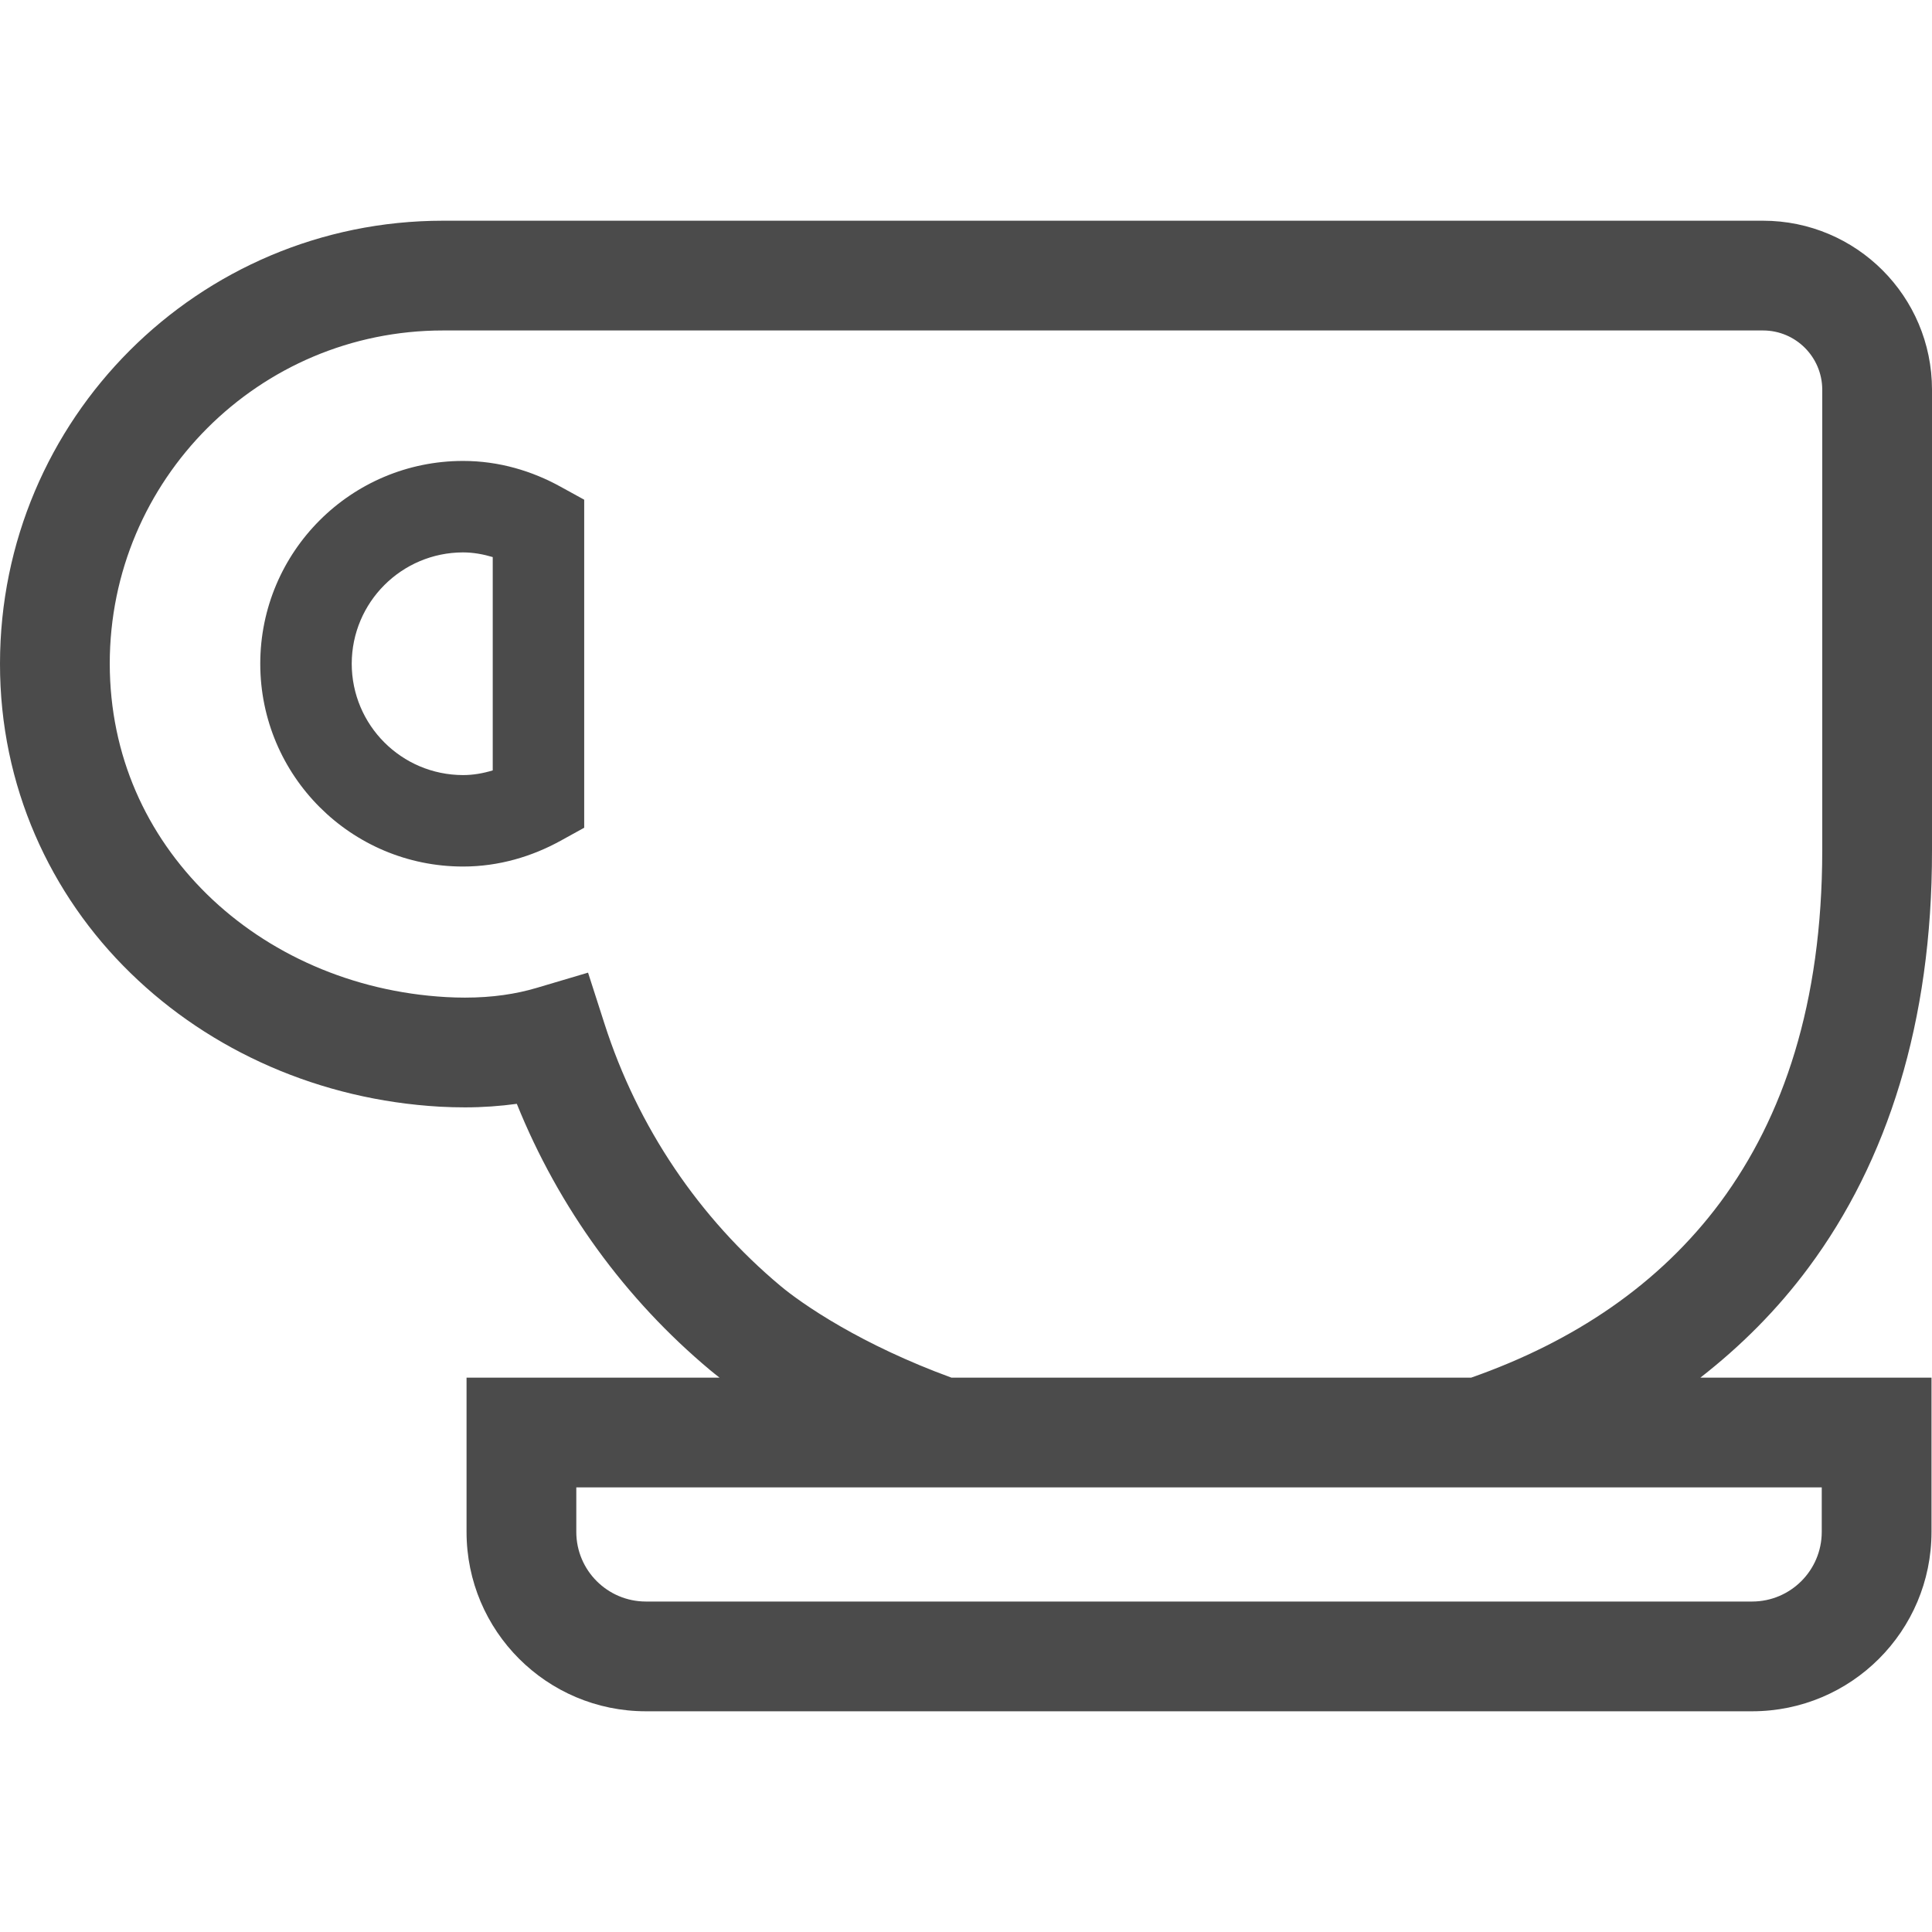
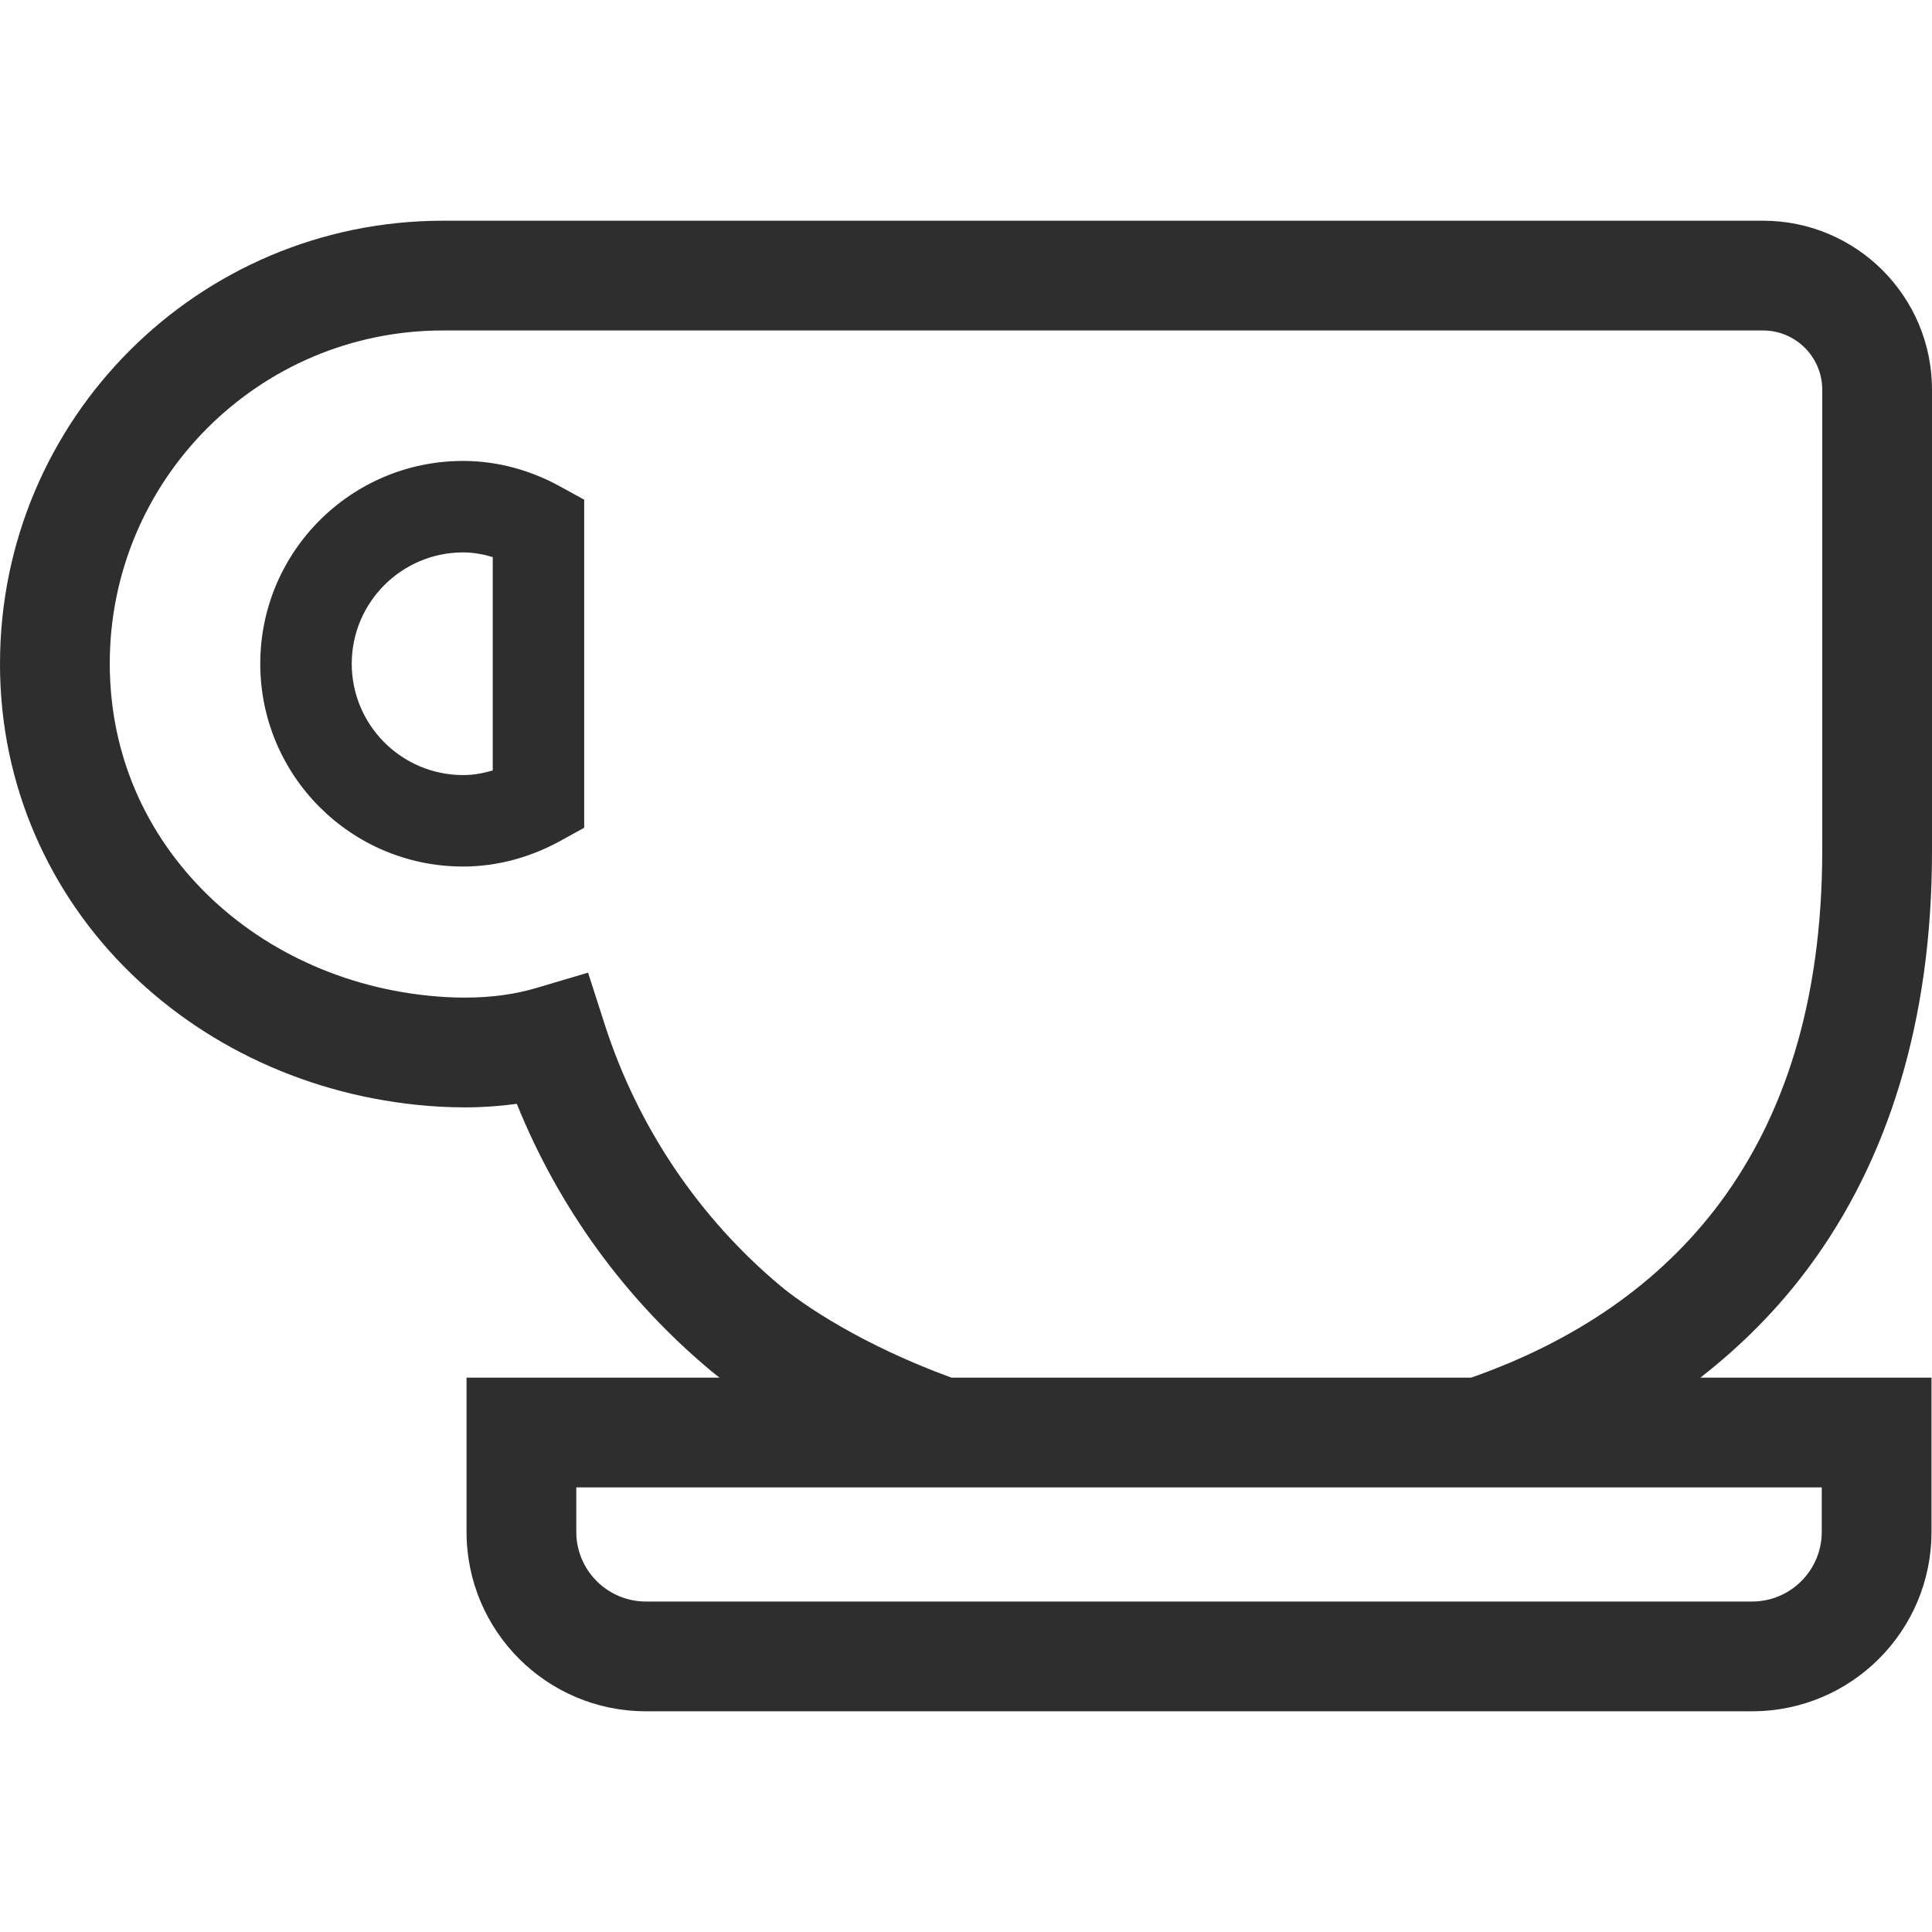
<svg xmlns="http://www.w3.org/2000/svg" version="1.1" id="_x32_" x="0px" y="0px" viewBox="0 0 512 512" style="width: 256px; height: 256px; opacity: 1;" xml:space="preserve">
  <style type="text/css">
	.st0{fill:#4B4B4B;}
</style>
  <g>
-     <path class="st0" d="M479.336,335.852c20.763-27.978,32.711-64.873,32.664-110.414V103.265   c-0.01-24.739-20.044-44.763-44.774-44.773c0,0-85.116,0-171.396,0c-86.29,0-173.744,0-178.43,0   C52.556,58.502,0.009,111.048,0,175.893c-0.038,32.389,13.302,61.228,34.539,81.924c21.226,20.744,50.255,33.65,82.038,35.468   c2.272,0.122,4.488,0.179,6.646,0.179c4.772,0,9.335-0.341,13.738-0.938c11.125,27.571,28.773,51.799,51.259,70.592l-0.34-0.284   l0.255,0.217c0.729,0.616,1.648,1.326,2.547,2.036H123.64v40.902c0.01,26.244,21.264,47.508,47.519,47.518h293.19   c26.244-0.01,47.51-21.264,47.518-47.518v-40.902h-61.246C461.31,356.756,471.014,347.099,479.336,335.852z M482.782,394.173   v11.816c-0.018,10.178-8.265,18.415-18.433,18.433h-293.19c-10.178-0.018-18.416-8.256-18.434-18.433v-11.816h94.28h147.868   H482.782z M389.884,365.088H252.137c-11.769-4.299-21.729-9.165-29.332-13.539c-8.058-4.62-13.662-8.805-15.849-10.679l0.161,0.141   l-0.246-0.198c-21.558-18.027-37.88-42.075-46.676-69.513l-4.355-13.539l-13.634,4.043c-5.454,1.619-11.684,2.575-18.983,2.575   c-1.628,0-3.294-0.048-5.008-0.142c-24.919-1.412-47.32-11.532-63.34-27.221c-16.019-15.725-25.752-36.706-25.79-61.123   c0.009-24.437,9.865-46.421,25.866-62.45c16.029-16.01,38.013-25.856,62.45-25.866c9.373,0,349.826,0,349.826,0   c8.654,0.01,15.67,7.025,15.688,15.688v122.173c-0.048,40.617-10.348,70.62-26.955,93.106   C439.722,340.434,417,355.564,389.884,365.088z" />
-     <path class="st0" d="M122.712,122.154c-29.691,0.01-53.73,24.057-53.74,53.74c0.01,29.691,24.058,53.739,53.74,53.748   c9.572,0,18.368-2.708,25.838-6.826l6.268-3.455v-86.934l-6.268-3.446C141.08,124.852,132.284,122.144,122.712,122.154z    M130.58,204.164c-2.537,0.767-5.15,1.24-7.868,1.24c-16.294-0.028-29.474-13.208-29.502-29.511   c0.028-16.285,13.218-29.474,29.502-29.502c2.718,0.01,5.33,0.483,7.868,1.24V204.164z" />
+     <path class="st0" d="M479.336,335.852c20.763-27.978,32.711-64.873,32.664-110.414V103.265   c-0.01-24.739-20.044-44.763-44.774-44.773c0,0-85.116,0-171.396,0c-86.29,0-173.744,0-178.43,0   C52.556,58.502,0.009,111.048,0,175.893c-0.038,32.389,13.302,61.228,34.539,81.924c21.226,20.744,50.255,33.65,82.038,35.468   c2.272,0.122,4.488,0.179,6.646,0.179c4.772,0,9.335-0.341,13.738-0.938c11.125,27.571,28.773,51.799,51.259,70.592l-0.34-0.284   l0.255,0.217c0.729,0.616,1.648,1.326,2.547,2.036H123.64v40.902c0.01,26.244,21.264,47.508,47.519,47.518h293.19   c26.244-0.01,47.51-21.264,47.518-47.518v-40.902h-61.246C461.31,356.756,471.014,347.099,479.336,335.852z M482.782,394.173   v11.816c-0.018,10.178-8.265,18.415-18.433,18.433h-293.19c-10.178-0.018-18.416-8.256-18.434-18.433v-11.816h94.28h147.868   H482.782z M389.884,365.088H252.137c-11.769-4.299-21.729-9.165-29.332-13.539c-8.058-4.62-13.662-8.805-15.849-10.679l0.161,0.141   l-0.246-0.198c-21.558-18.027-37.88-42.075-46.676-69.513l-4.355-13.539l-13.634,4.043c-5.454,1.619-11.684,2.575-18.983,2.575   c-1.628,0-3.294-0.048-5.008-0.142c-24.919-1.412-47.32-11.532-63.34-27.221c-16.019-15.725-25.752-36.706-25.79-61.123   c0.009-24.437,9.865-46.421,25.866-62.45c16.029-16.01,38.013-25.856,62.45-25.866c9.373,0,349.826,0,349.826,0   c8.654,0.01,15.67,7.025,15.688,15.688v122.173c-0.048,40.617-10.348,70.62-26.955,93.106   C439.722,340.434,417,355.564,389.884,365.088z" style="fill: rgb(46, 46, 46);" />
+     <path class="st0" d="M122.712,122.154c-29.691,0.01-53.73,24.057-53.74,53.74c0.01,29.691,24.058,53.739,53.74,53.748   c9.572,0,18.368-2.708,25.838-6.826l6.268-3.455v-86.934l-6.268-3.446C141.08,124.852,132.284,122.144,122.712,122.154z    M130.58,204.164c-2.537,0.767-5.15,1.24-7.868,1.24c-16.294-0.028-29.474-13.208-29.502-29.511   c0.028-16.285,13.218-29.474,29.502-29.502c2.718,0.01,5.33,0.483,7.868,1.24V204.164z" style="fill: rgb(46, 46, 46);" />
  </g>
</svg>
